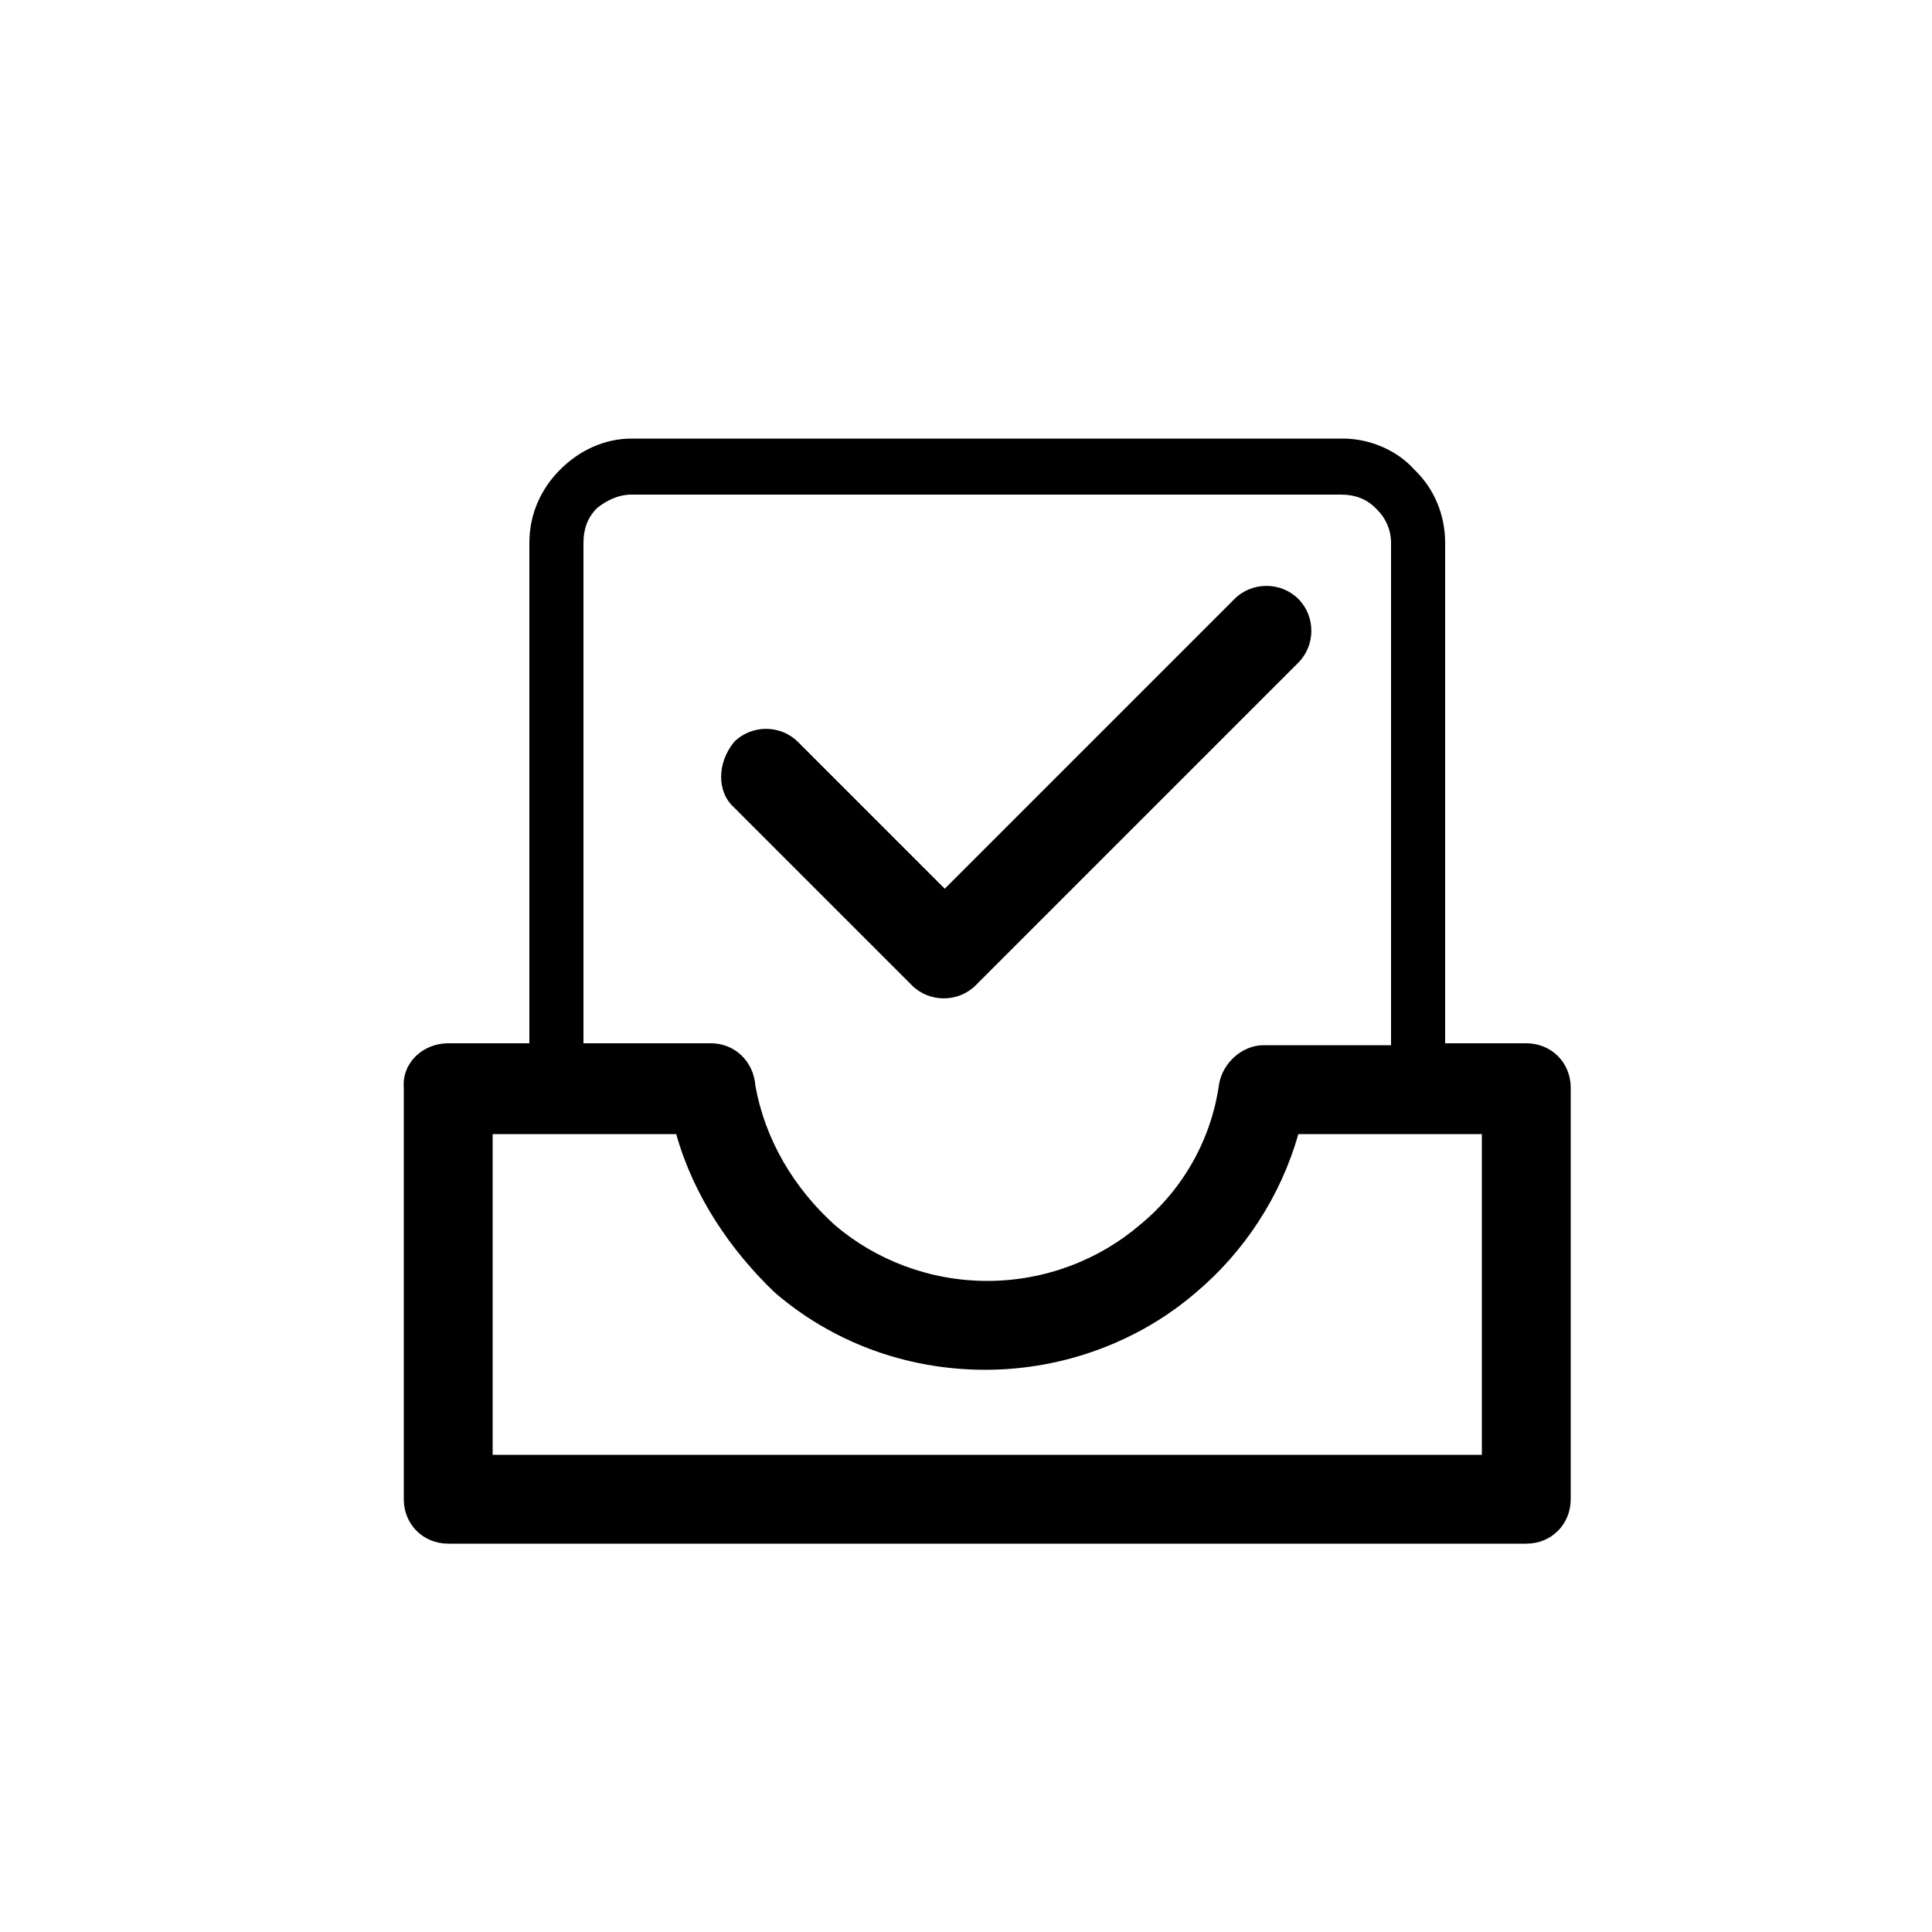
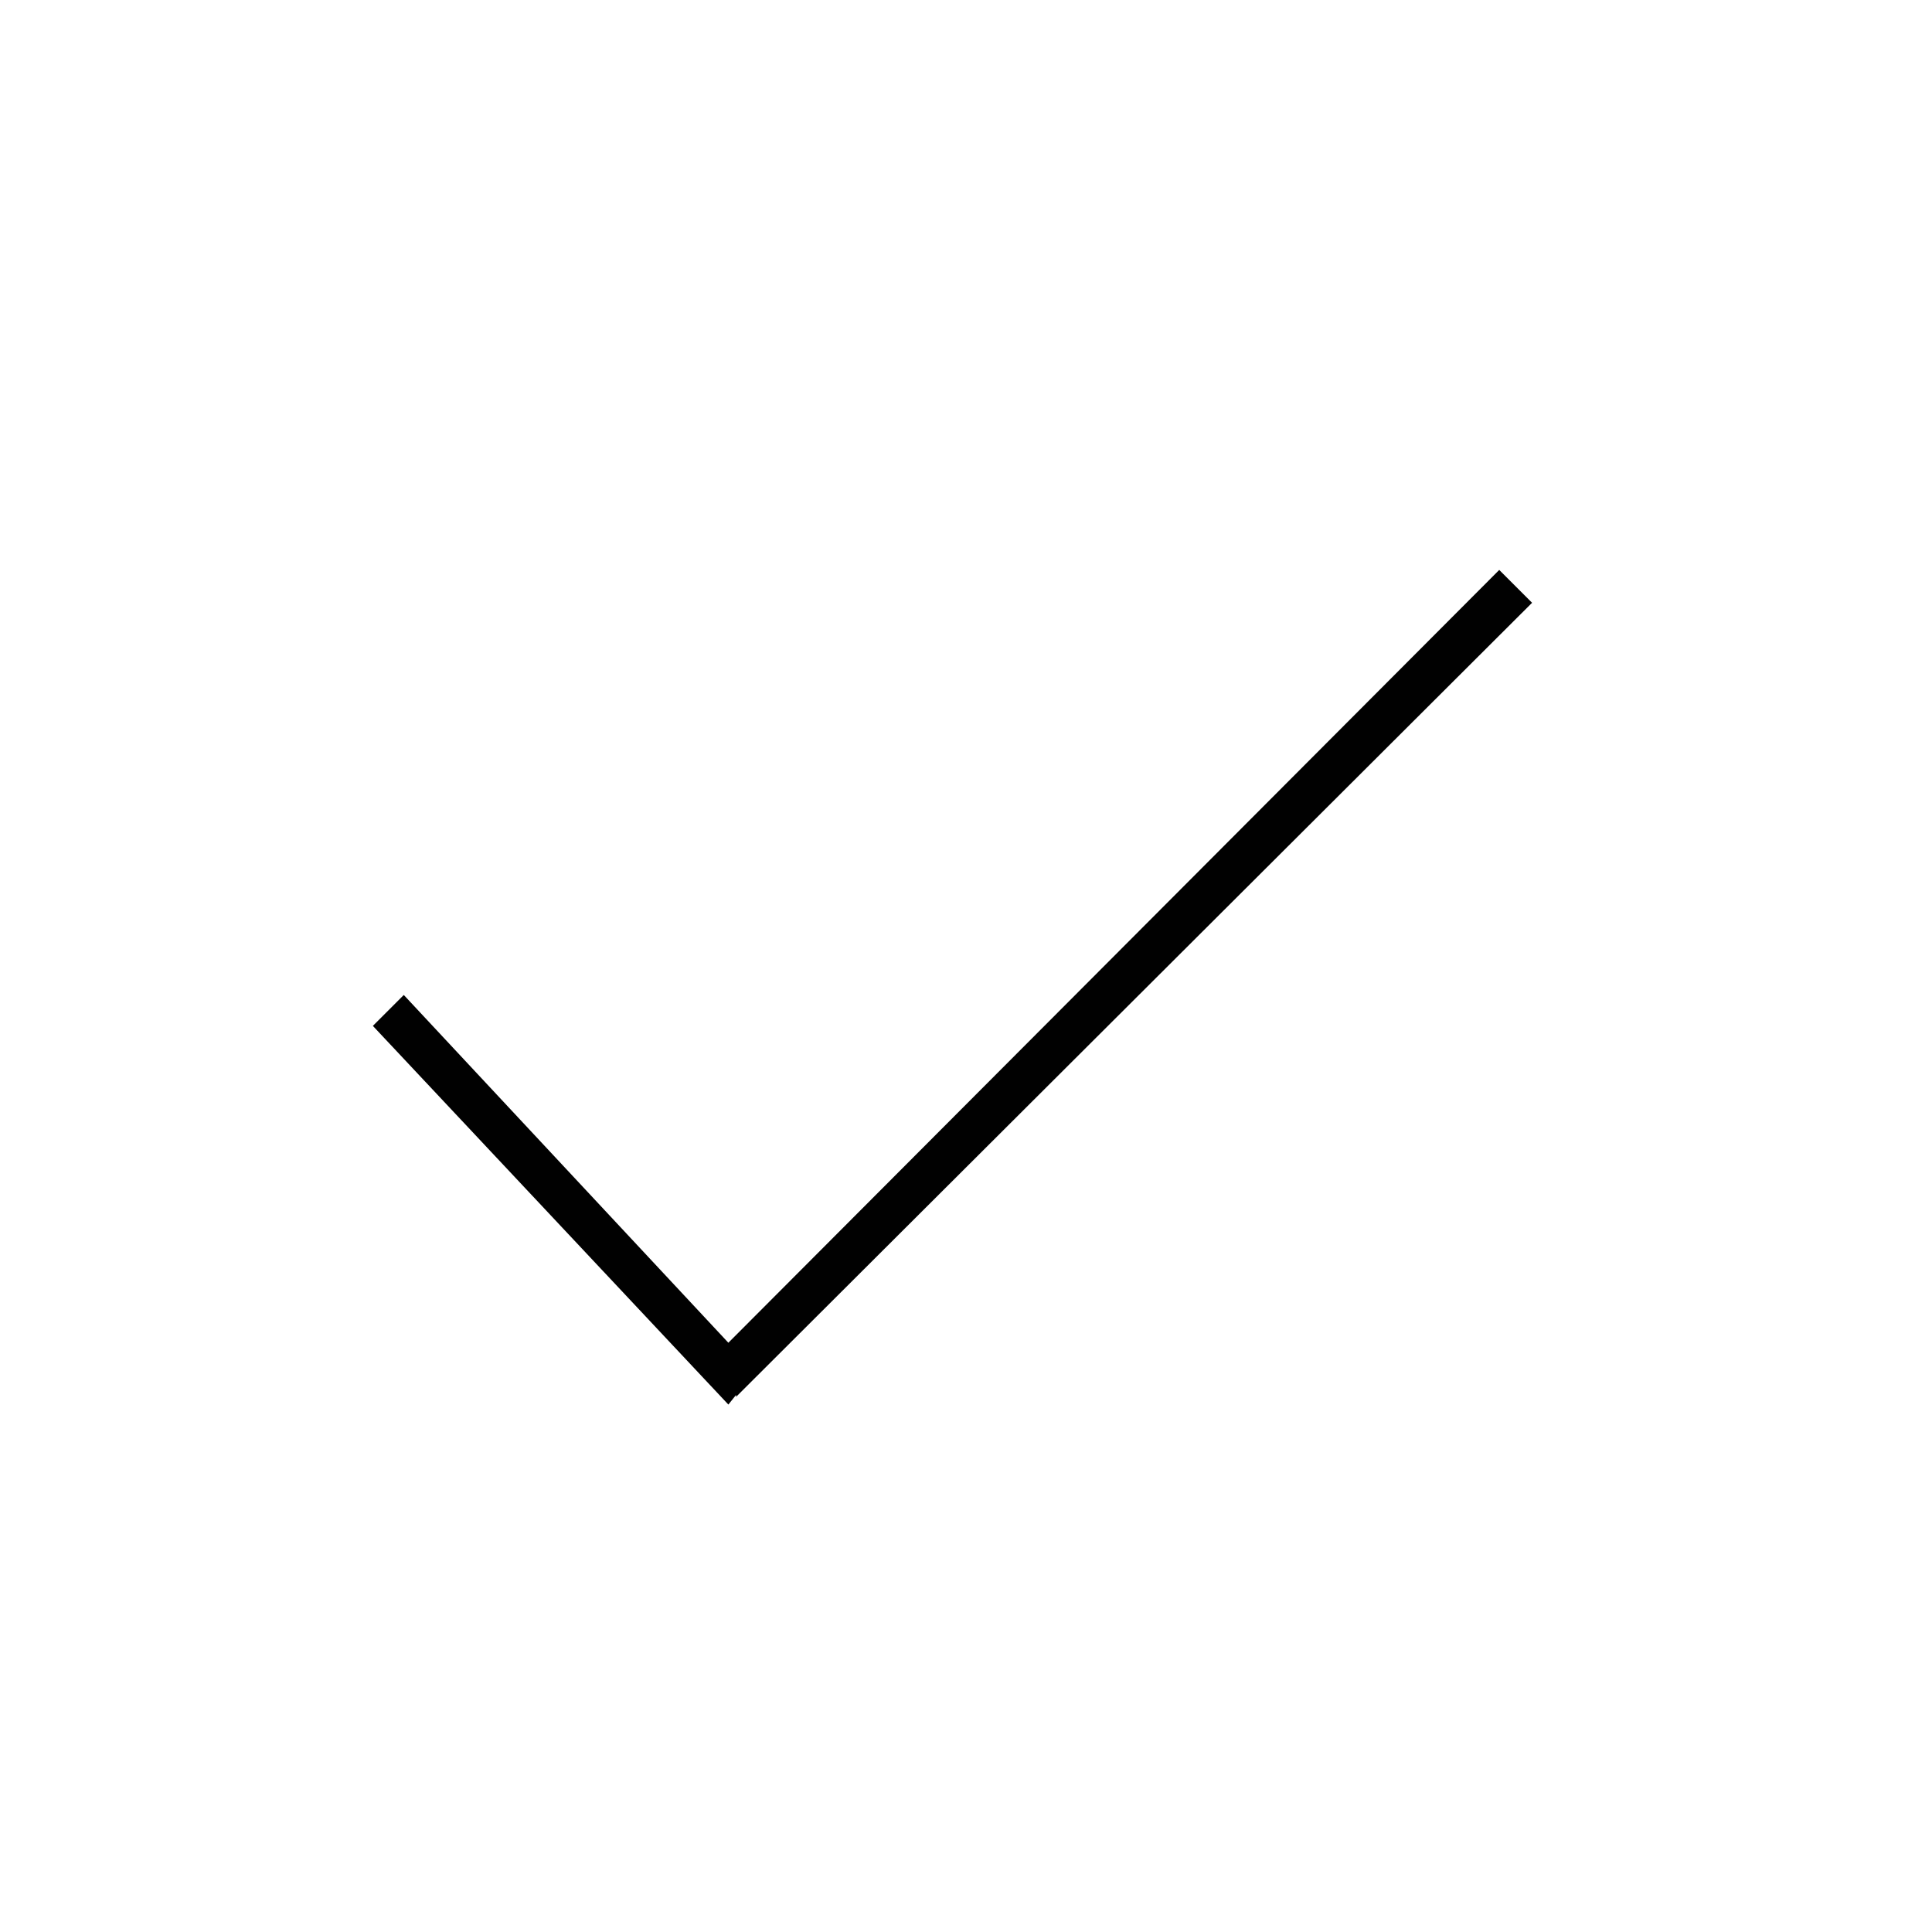
- <svg xmlns="http://www.w3.org/2000/svg" version="1.1" id="Layer_1" x="0px" y="0px" viewBox="0 0 100 100" enable-background="new 0 0 100 100" xml:space="preserve">
-   <path d="M23.2,54L23.2,54h4.2V28.1c0-1.5,0.6-2.8,1.6-3.8c1-1,2.3-1.6,3.7-1.6h36.8c1.4,0,2.8,0.6,3.7,1.6l0.1,0.1  c0.9,0.9,1.5,2.2,1.5,3.7V54h4.2c1.3,0,2.3,1,2.3,2.3v0.1v21.2c0,1.3-1,2.3-2.3,2.3H79H23.2c-1.3,0-2.3-1-2.3-2.3v-0.1V56.3  C20.8,55,21.9,54,23.2,54L23.2,54z M30.2,54L30.2,54h6.6c1.2,0,2.2,0.9,2.3,2.2c0.5,2.8,2,5.3,4.1,7.2c2.1,1.8,4.9,2.9,7.9,2.9  c3,0,5.8-1.1,7.9-2.9c2.2-1.8,3.7-4.4,4.1-7.3c0.2-1.1,1.2-2,2.3-2v0H72V28.1c0-0.7-0.3-1.3-0.7-1.7l-0.1-0.1  c-0.5-0.5-1.1-0.7-1.8-0.7H32.7c-0.7,0-1.3,0.3-1.8,0.7c-0.5,0.5-0.7,1.1-0.7,1.8V54L30.2,54z M38,41.8L38,41.8l9.2,9.2  c0.9,0.9,2.4,0.9,3.3,0h0h0l16.7-16.7c0.9-0.9,0.9-2.4,0-3.3c-0.9-0.9-2.4-0.9-3.3,0l-15,15l-7.6-7.6c-0.9-0.9-2.4-0.9-3.3,0  C37.1,39.5,37.1,41,38,41.8L38,41.8z M35,58.7L35,58.7h-9.5v16.6h51.2V58.7h-9.5c-0.9,3.2-2.8,6.1-5.3,8.2c-2.9,2.5-6.8,4-10.9,4  c-4.2,0-8-1.5-10.9-4C37.8,64.7,35.9,61.9,35,58.7L35,58.7z" />
+ <svg xmlns="http://www.w3.org/2000/svg" enable-background="new 0 0 100 100" id="Layer_1" version="1.1" viewBox="0 0 100 100" xml:space="preserve">
+   <polygon fill="#010101" points="77.6,29.5 37.7,69.5 20.9,51.5 19.3,53.1 37.7,72.7 38.1,72.2 38.1,72.3 79.3,31.2 " />
</svg>
